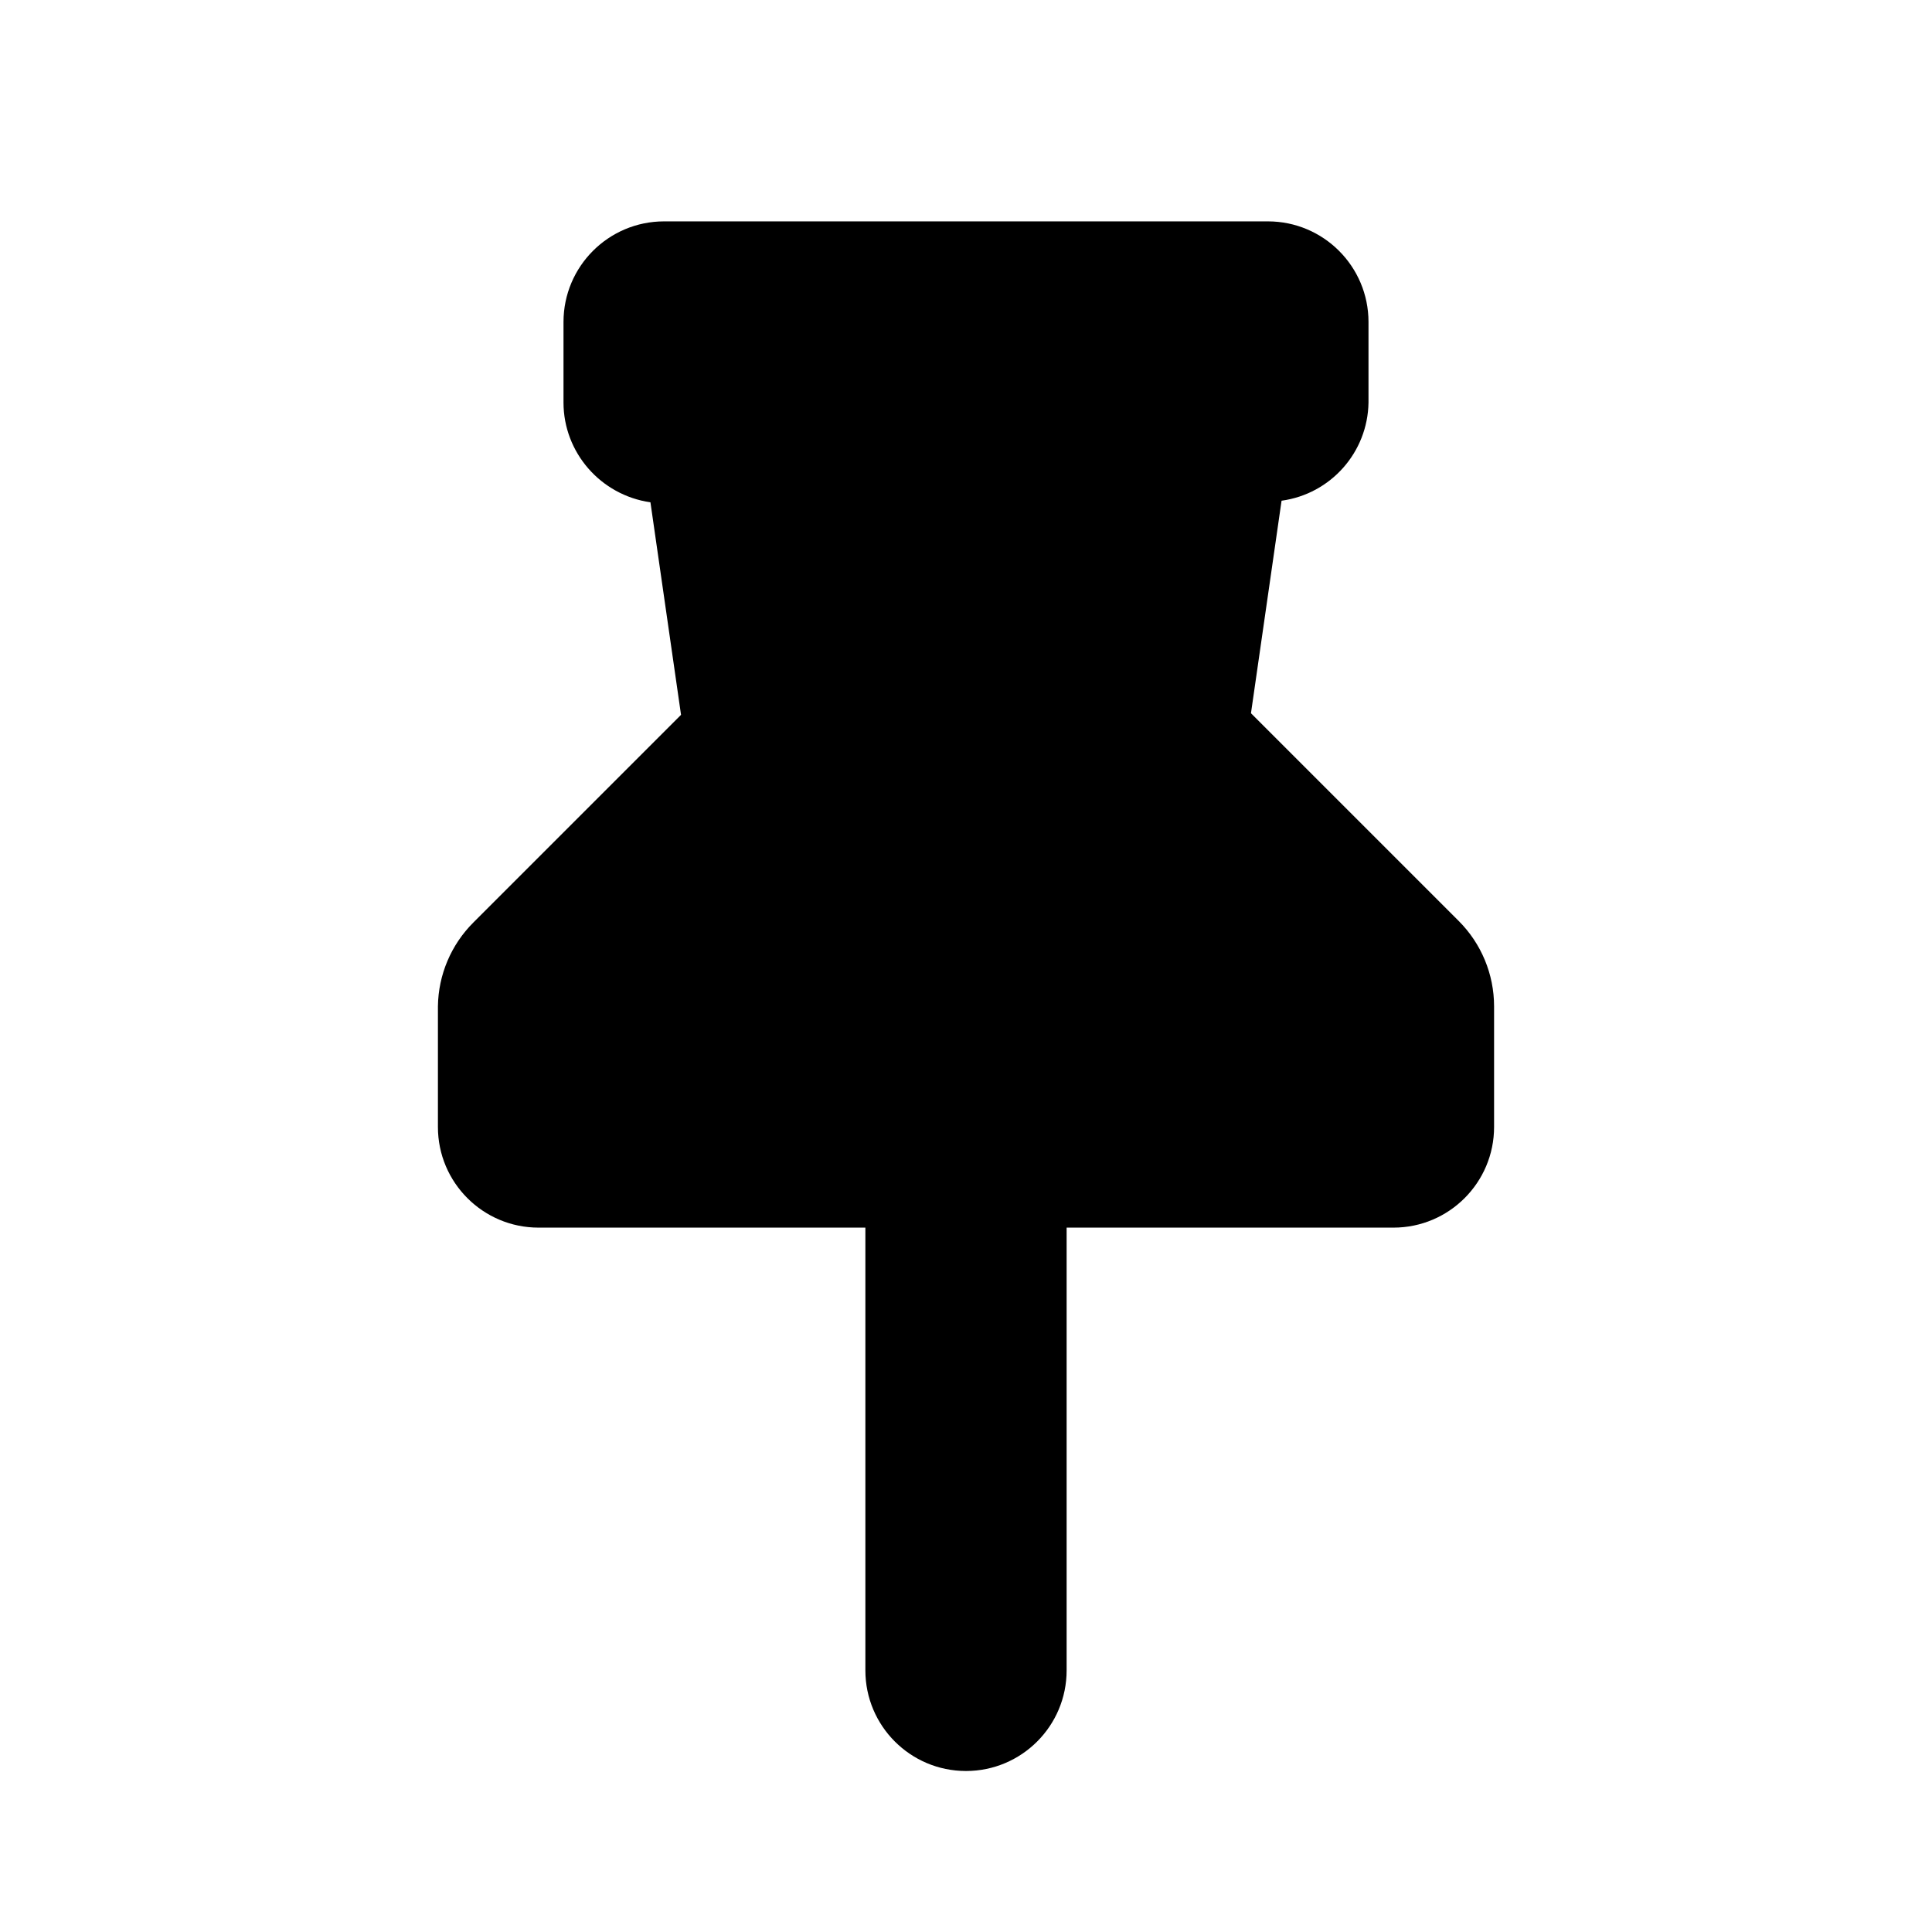
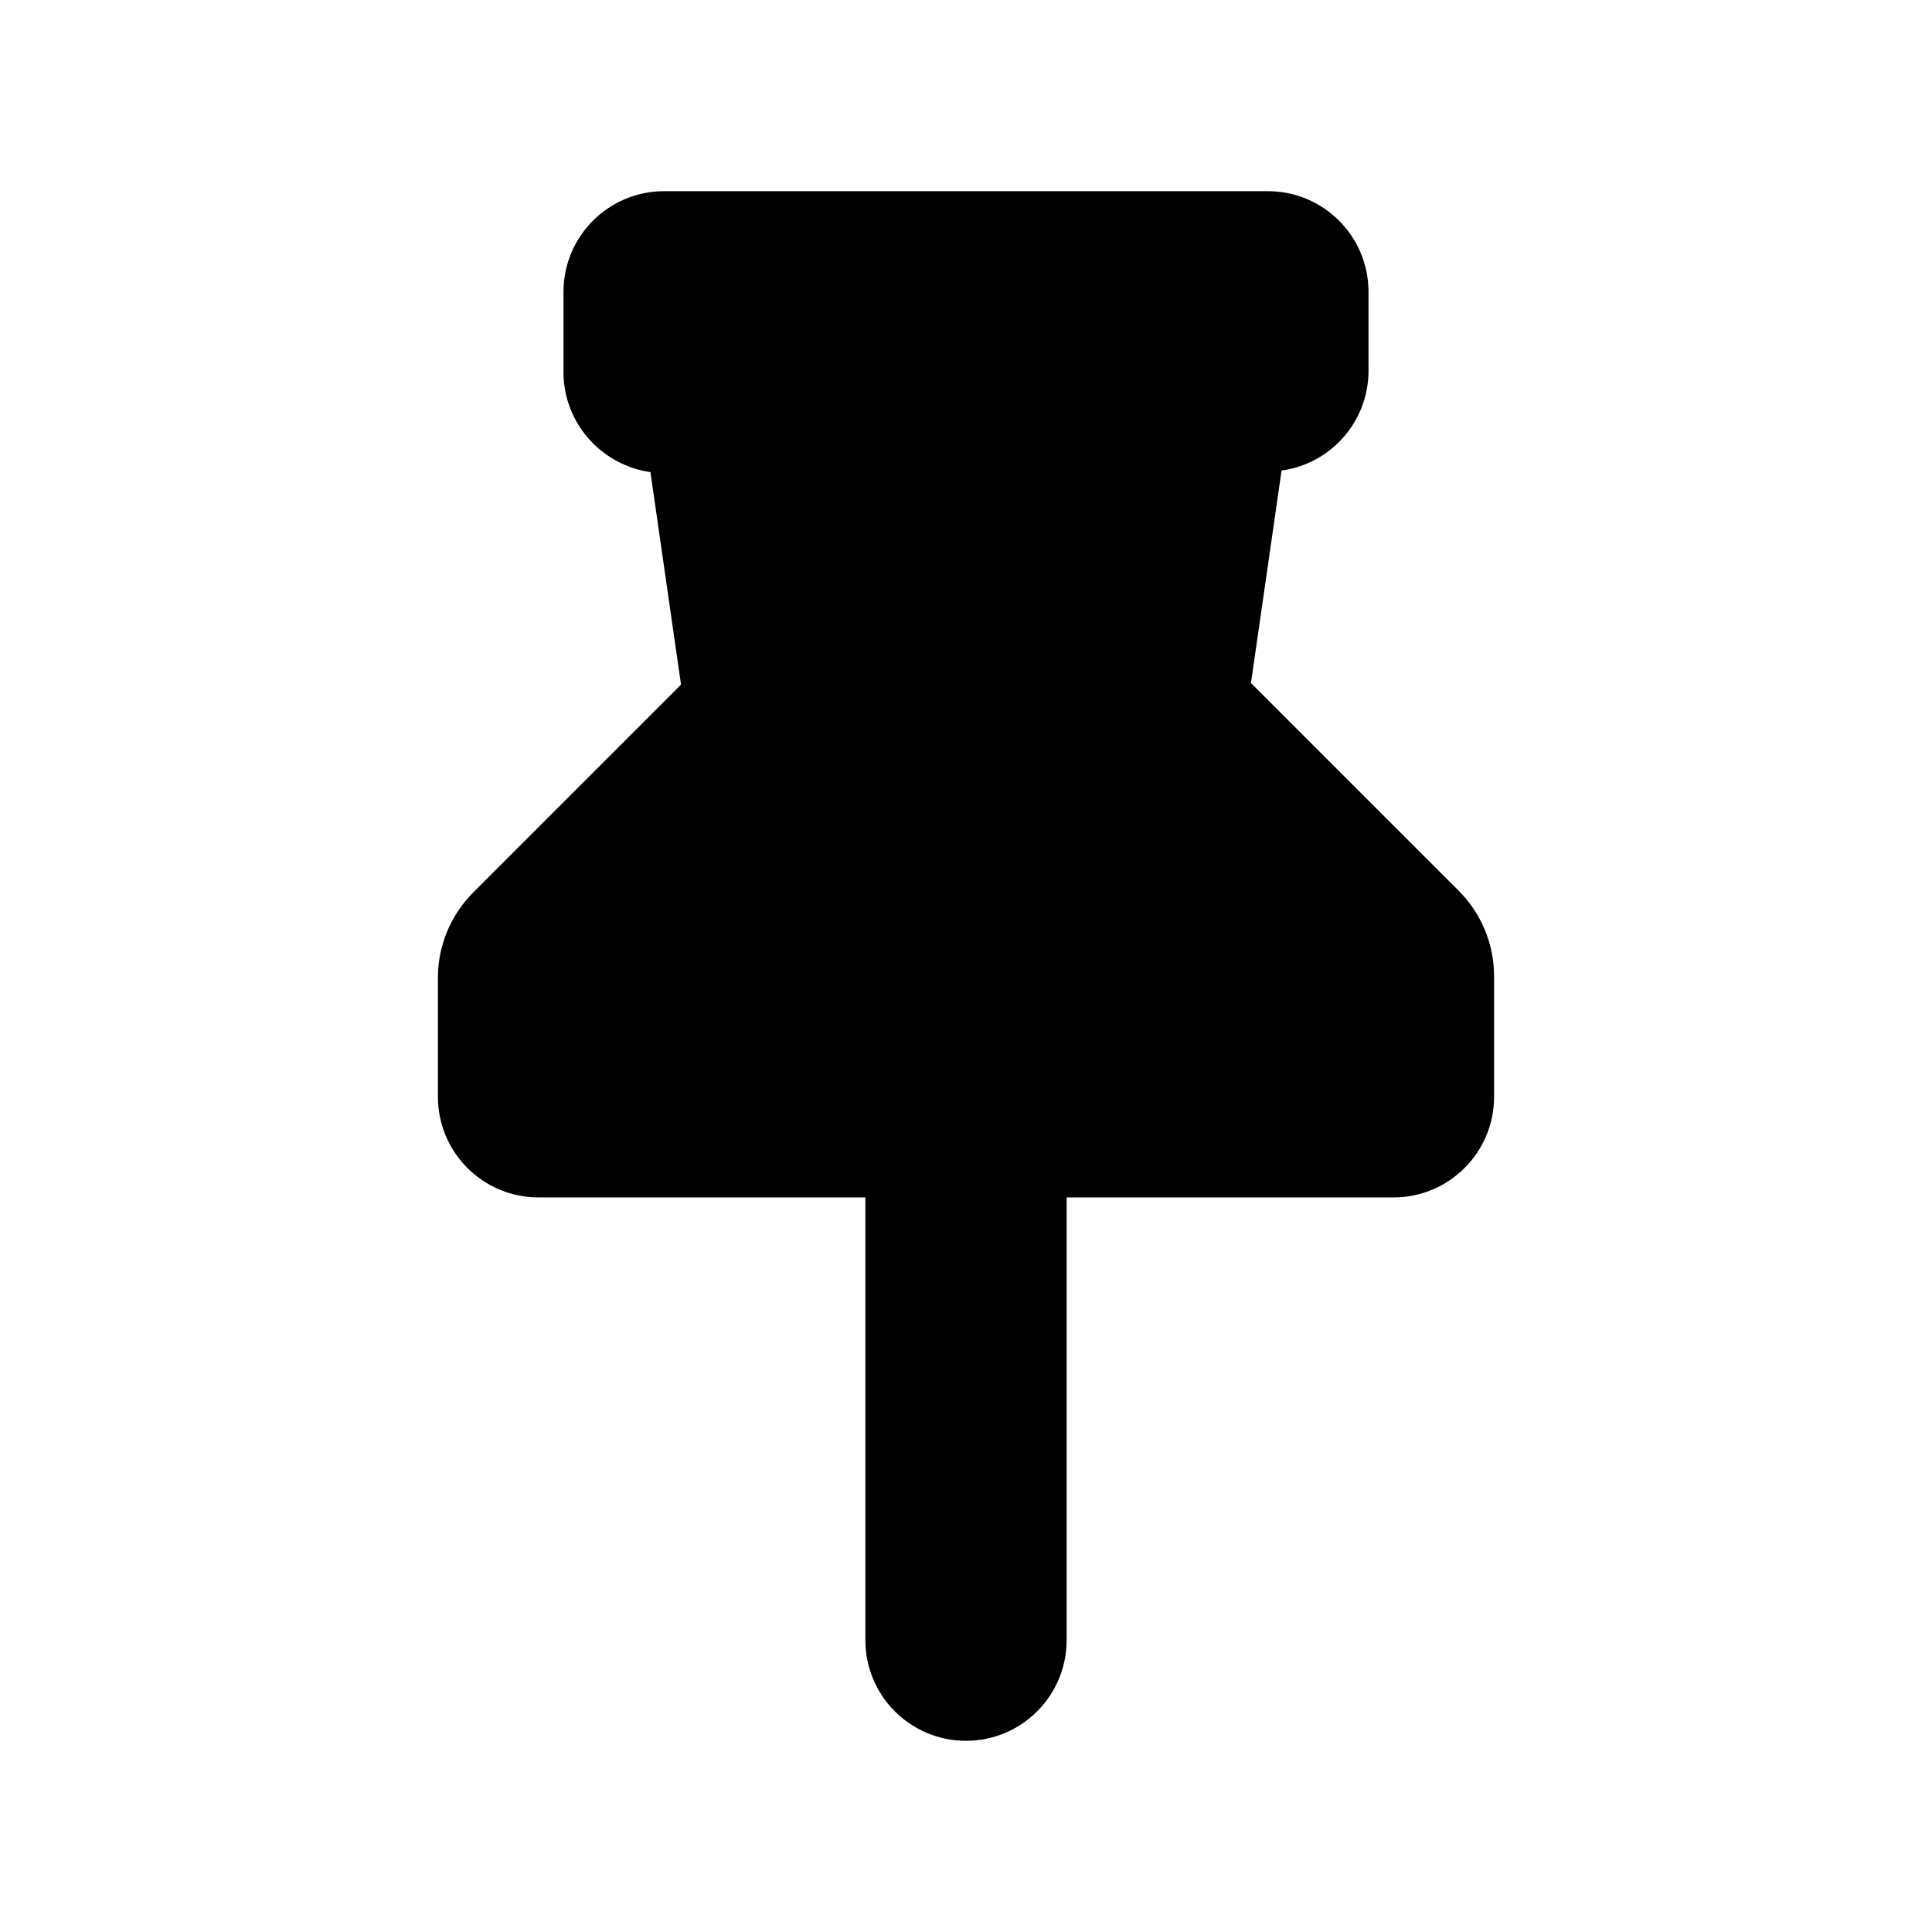
<svg xmlns="http://www.w3.org/2000/svg" viewBox="0 0 24 24">
-   <path fill="#000" d="M8.25 2.75A1.25 1.25 0 0 0 7 4v1c0 .62.46 1.15 1.08 1.24l.38 2.64-2.58 2.58A1.5 1.5 0 0 0 5.44 12.5V14c0 .69.56 1.25 1.25 1.25h4.06v5.5a1.25 1.25 0 0 0 2.5 0v-5.5h4.06c.69 0 1.25-.56 1.25-1.25v-1.5a1.5 1.5 0 0 0-.44-1.06l-2.58-2.58.38-2.64A1.25 1.25 0 0 0 17 5V4a1.25 1.25 0 0 0-1.25-1.25h-7.5Z" />
+   <path transform="translate(0 -0.375)" fill="#000" d="M8.25 2.75A1.25 1.25 0 0 0 7 4v1c0 .62.46 1.15 1.08 1.24l.38 2.64-2.58 2.58A1.5 1.5 0 0 0 5.44 12.5V14c0 .69.56 1.25 1.25 1.25h4.06v5.5a1.25 1.25 0 0 0 2.5 0v-5.5h4.06c.69 0 1.25-.56 1.25-1.25v-1.5a1.5 1.5 0 0 0-.44-1.06l-2.58-2.58.38-2.64A1.25 1.25 0 0 0 17 5V4a1.25 1.25 0 0 0-1.25-1.25h-7.5Z" />
</svg>
